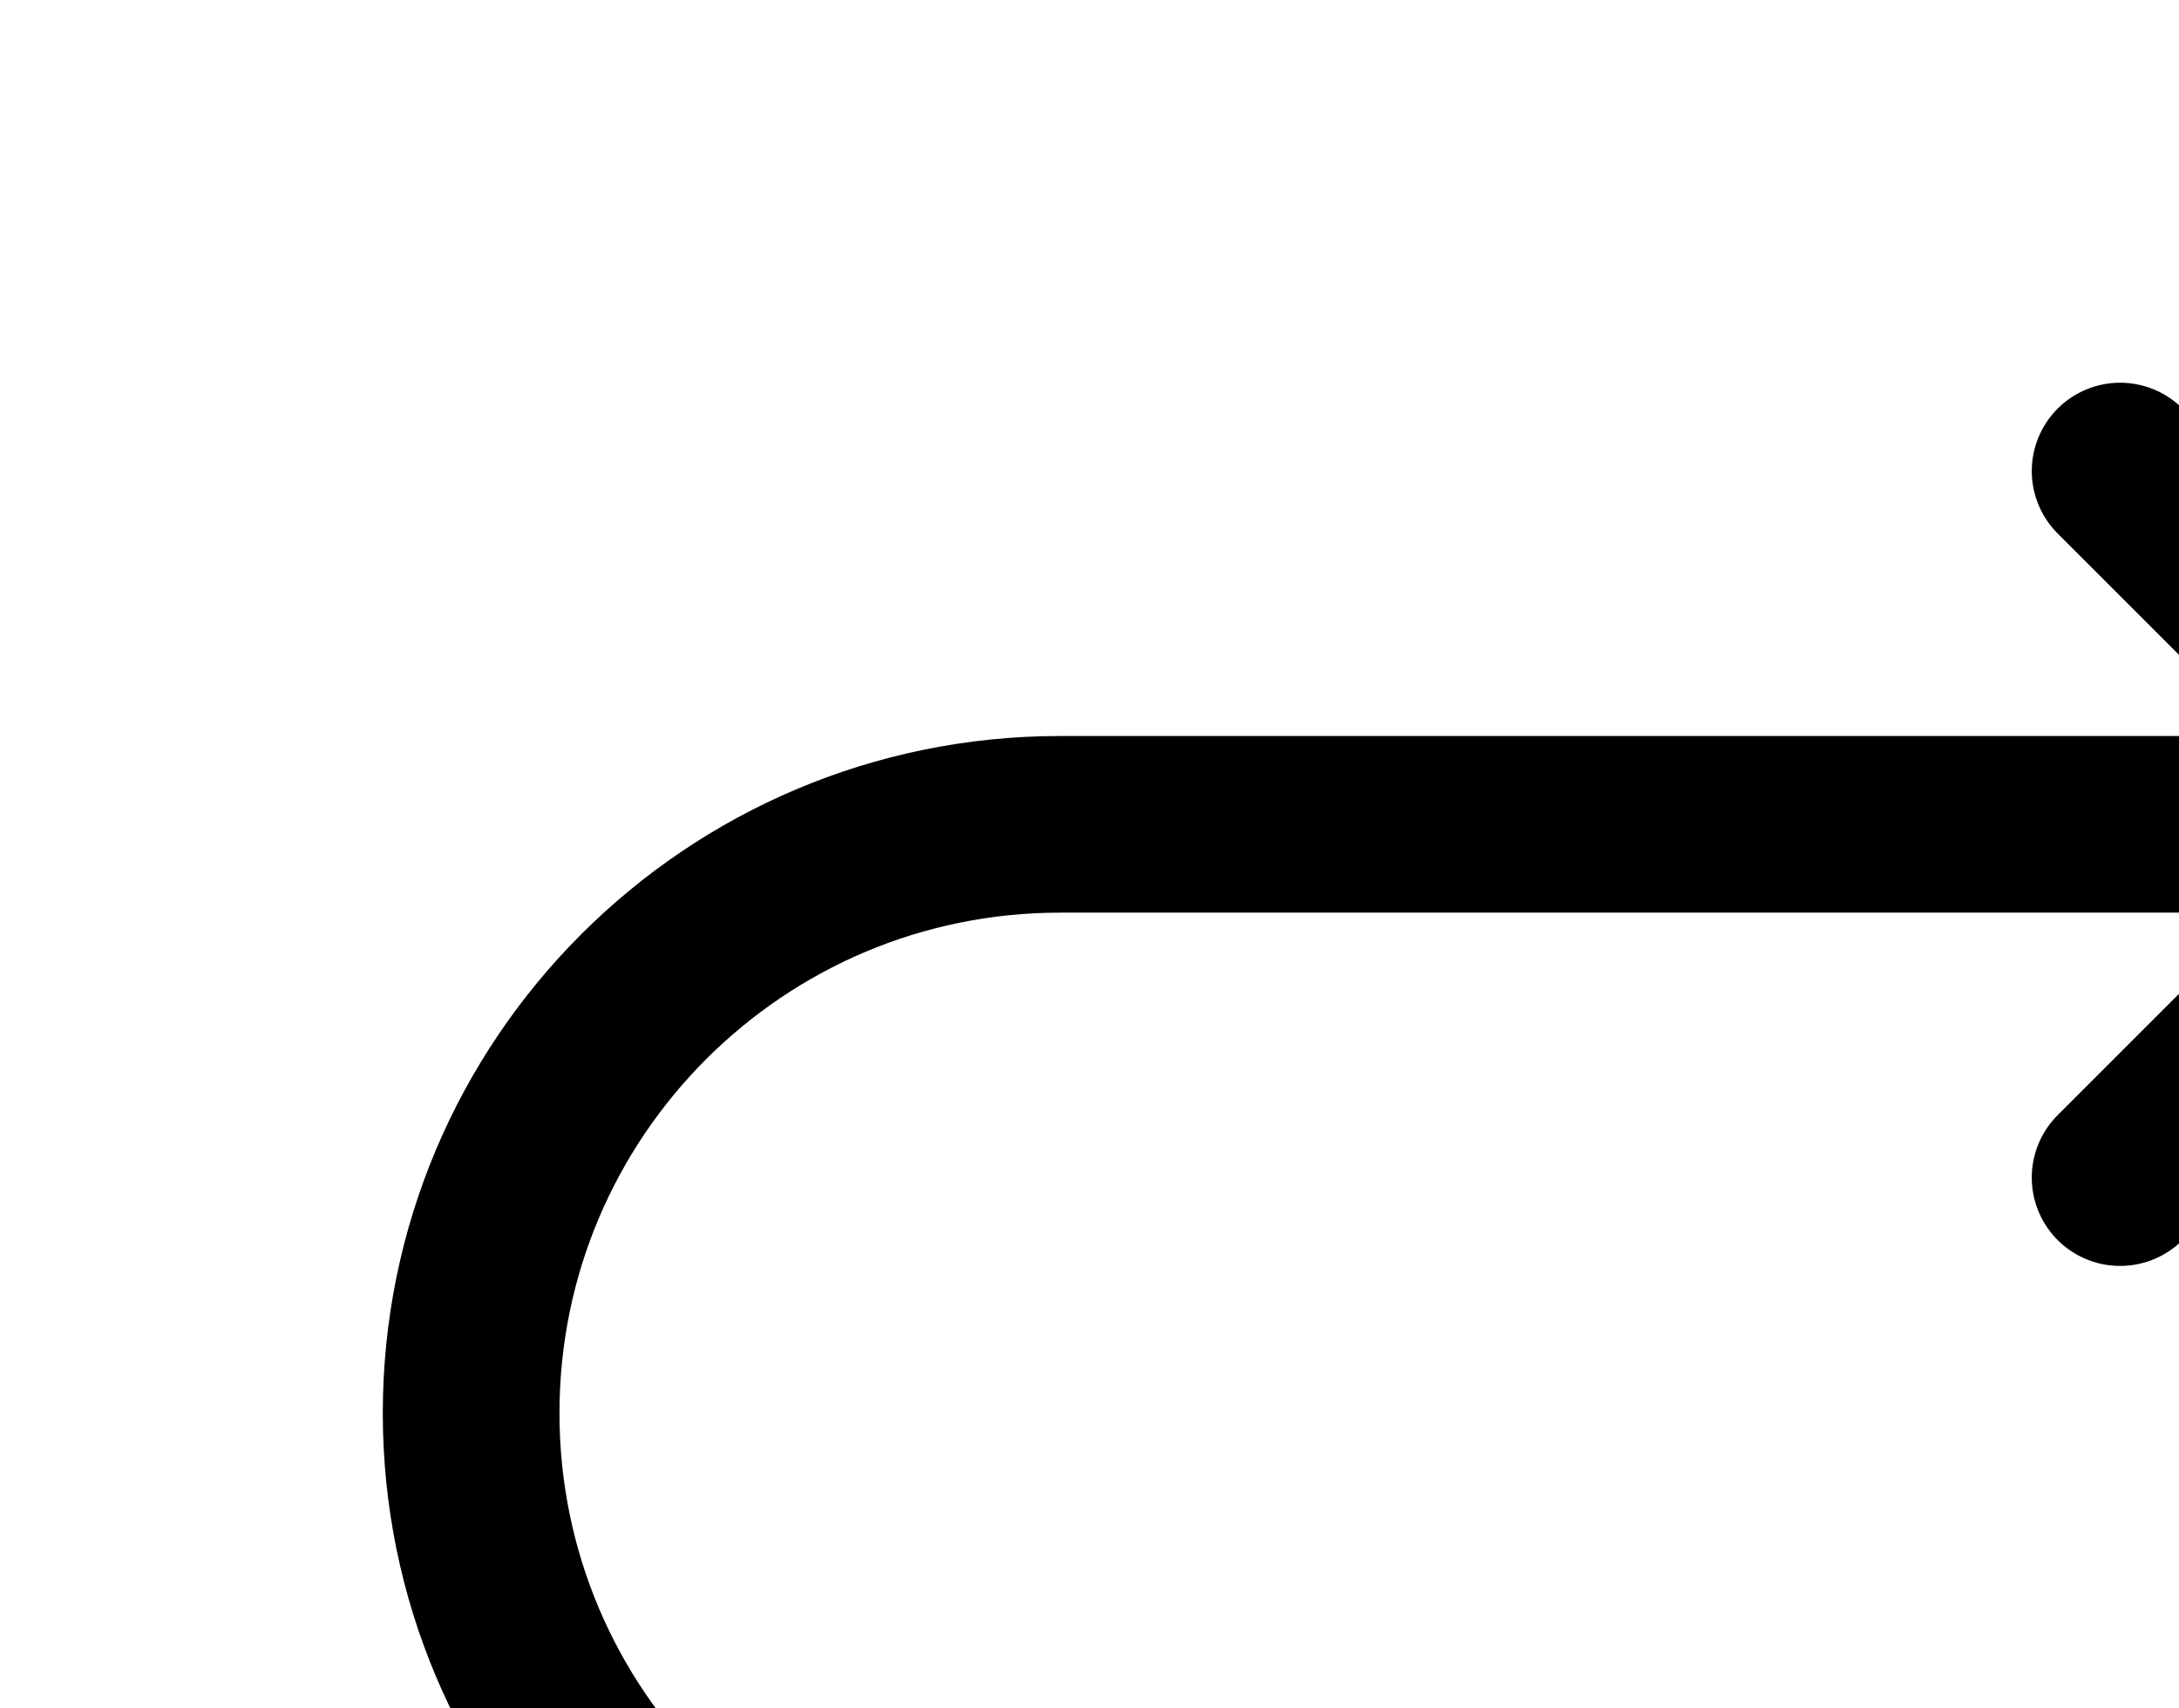
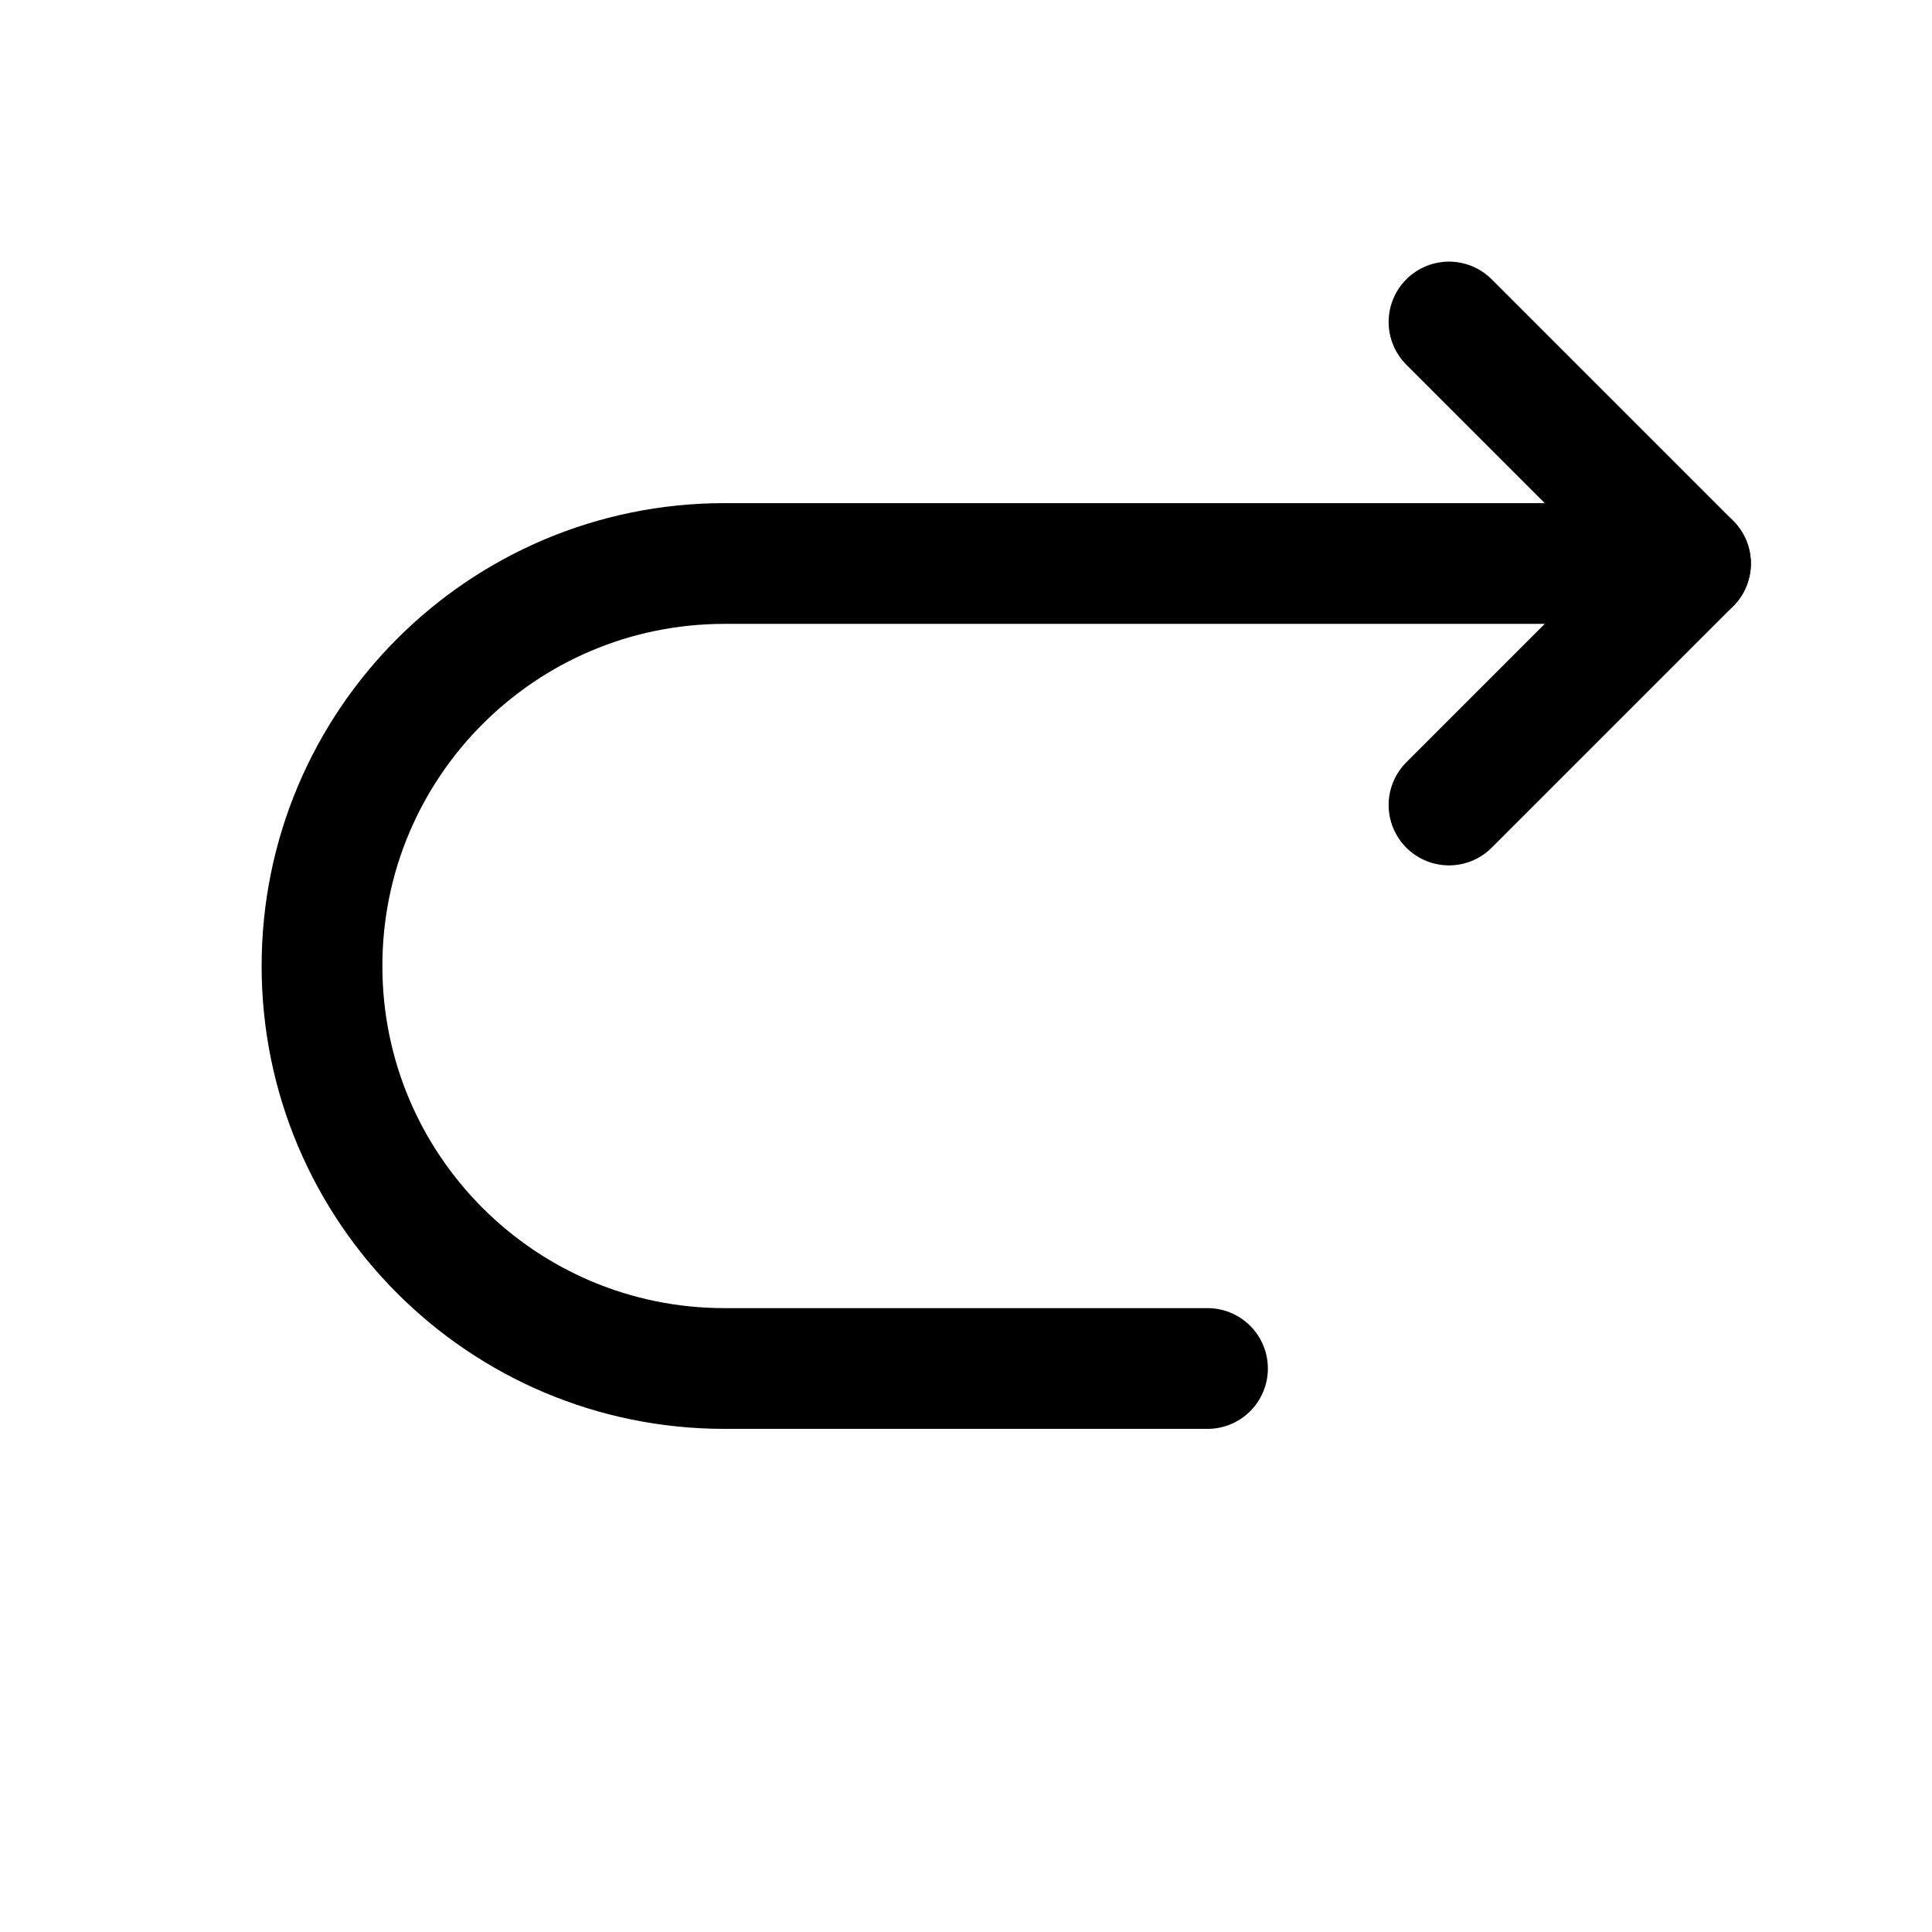
- <svg xmlns="http://www.w3.org/2000/svg" fill="none" stroke="currentColor" stroke-width="1.5" stroke-linecap="round" stroke-linejoin="round">
+ <svg xmlns="http://www.w3.org/2000/svg" viewBox="0 0 24 24" fill="none" stroke="currentColor" stroke-width="1.5" stroke-linecap="round" stroke-linejoin="round">
  <path d="M21 7H9a5 5 0 0 0 0 10h6" />
  <path d="M18 4l3 3-3 3" />
</svg>
